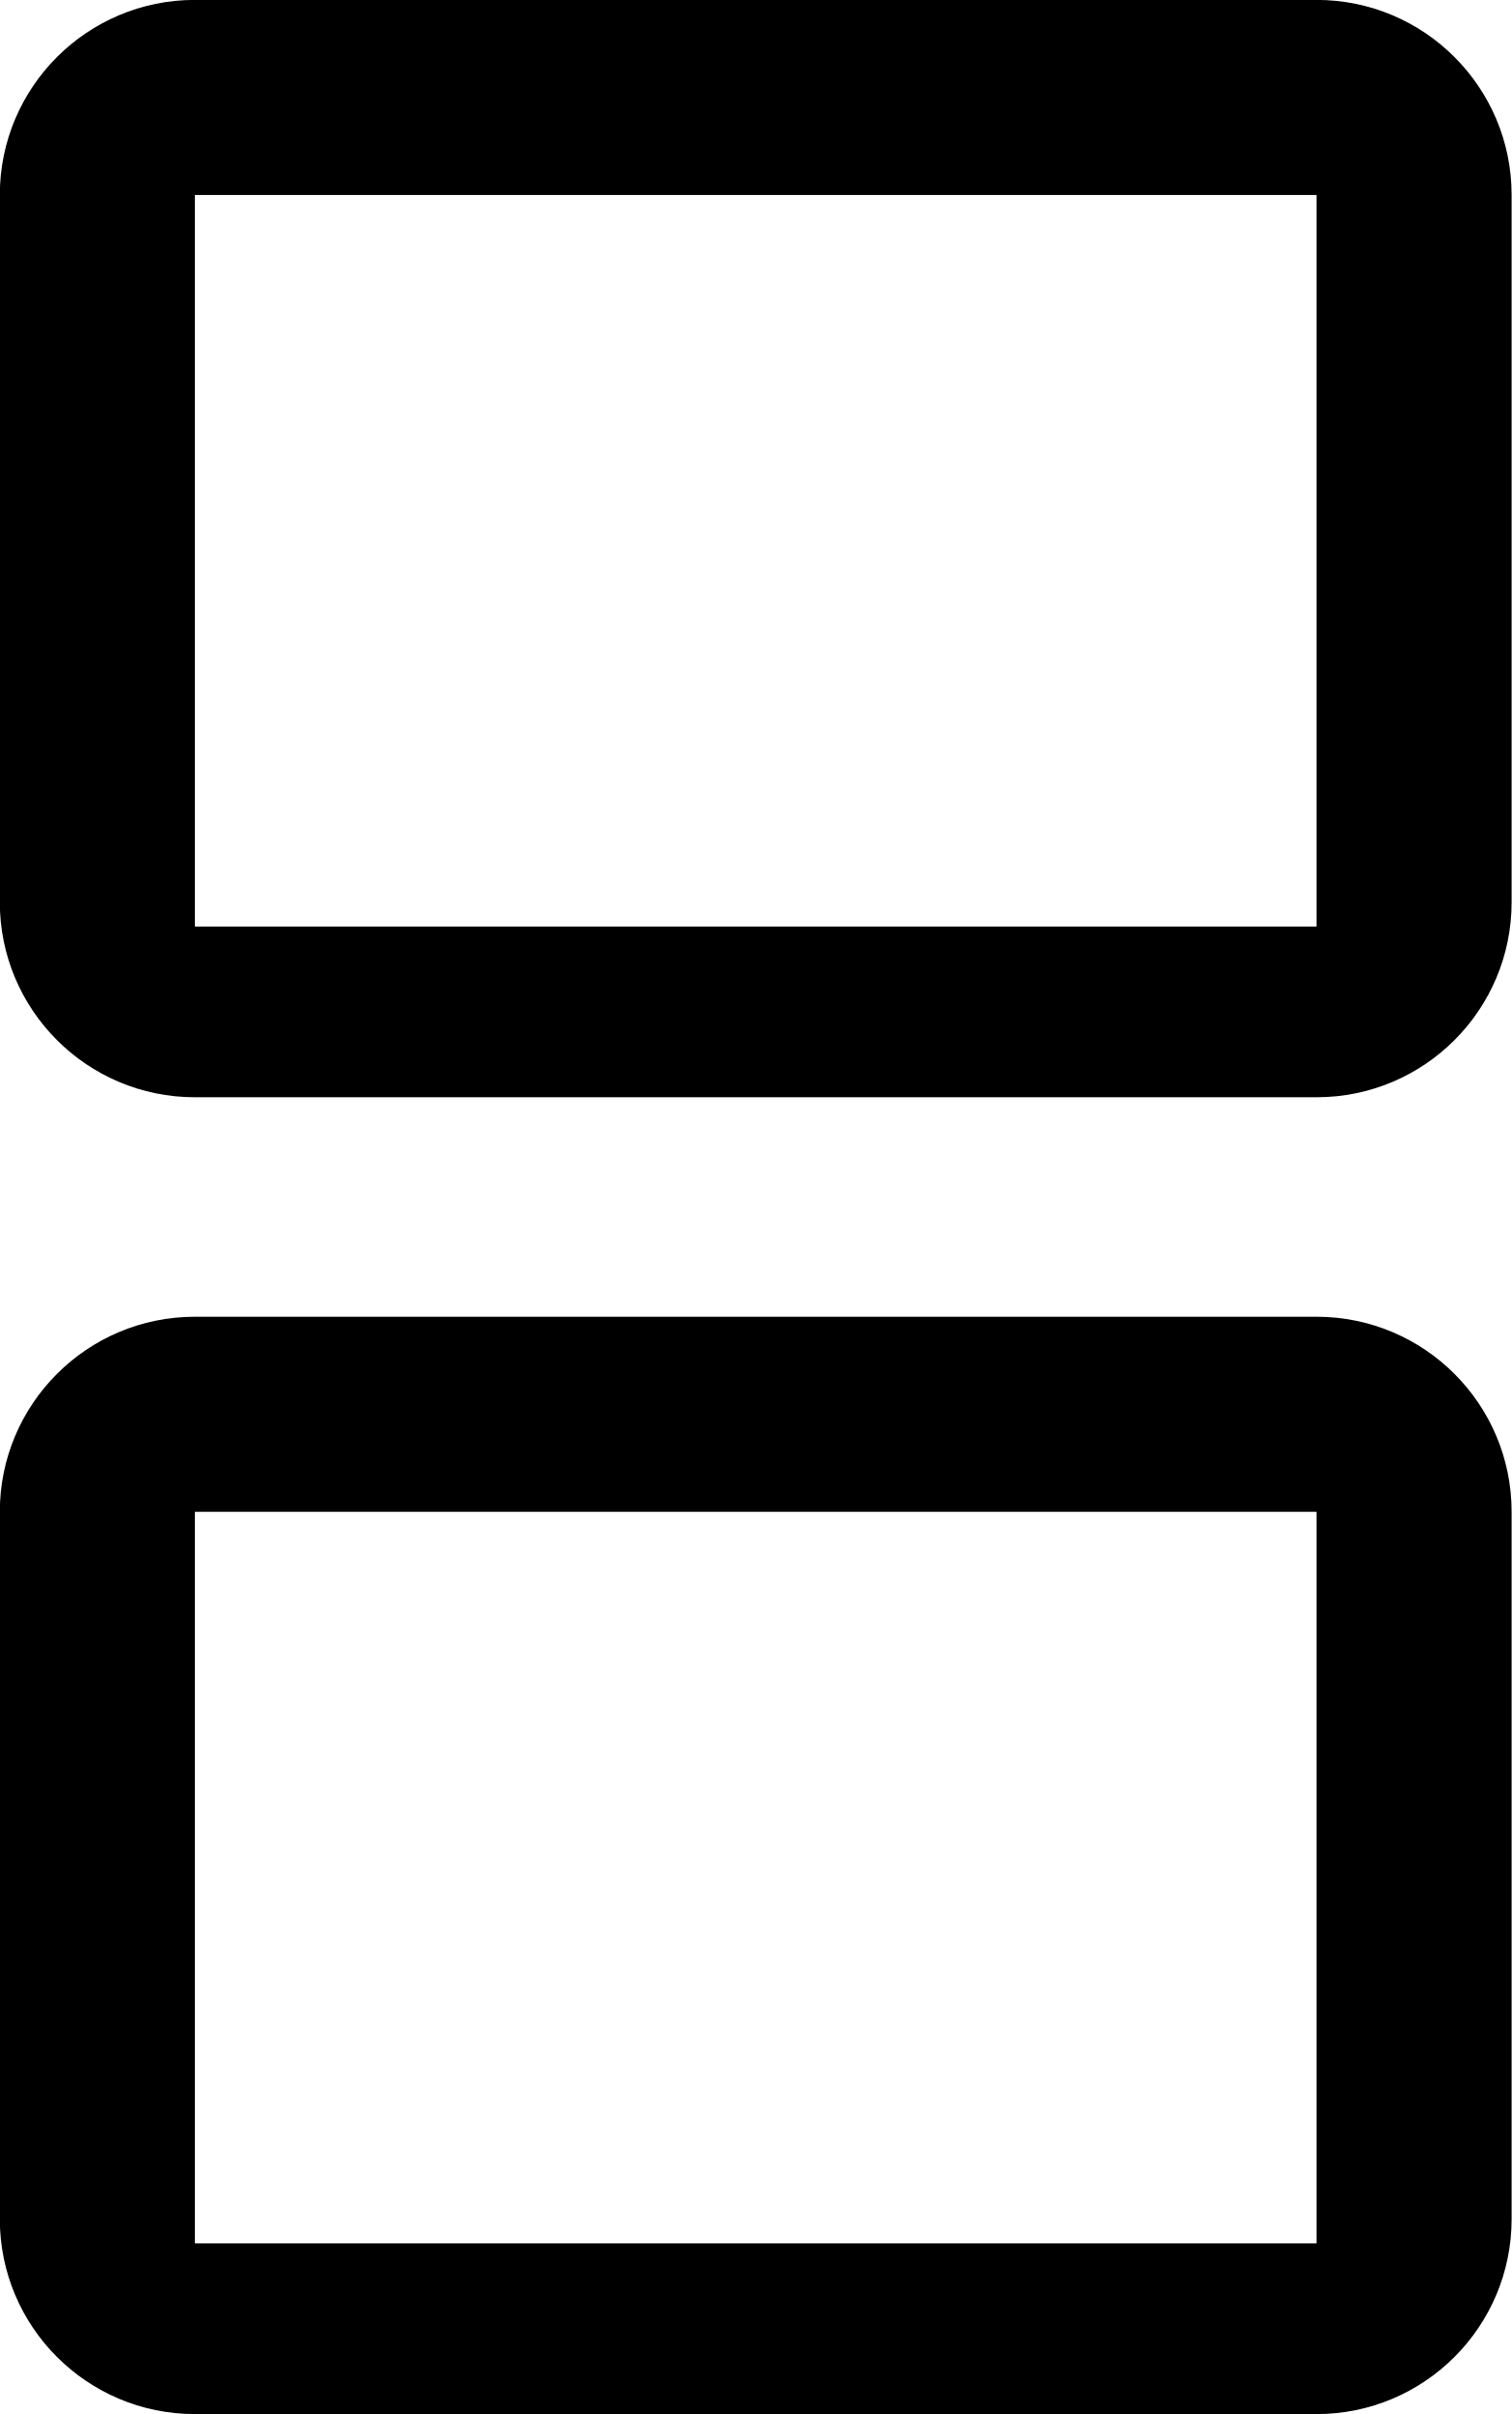
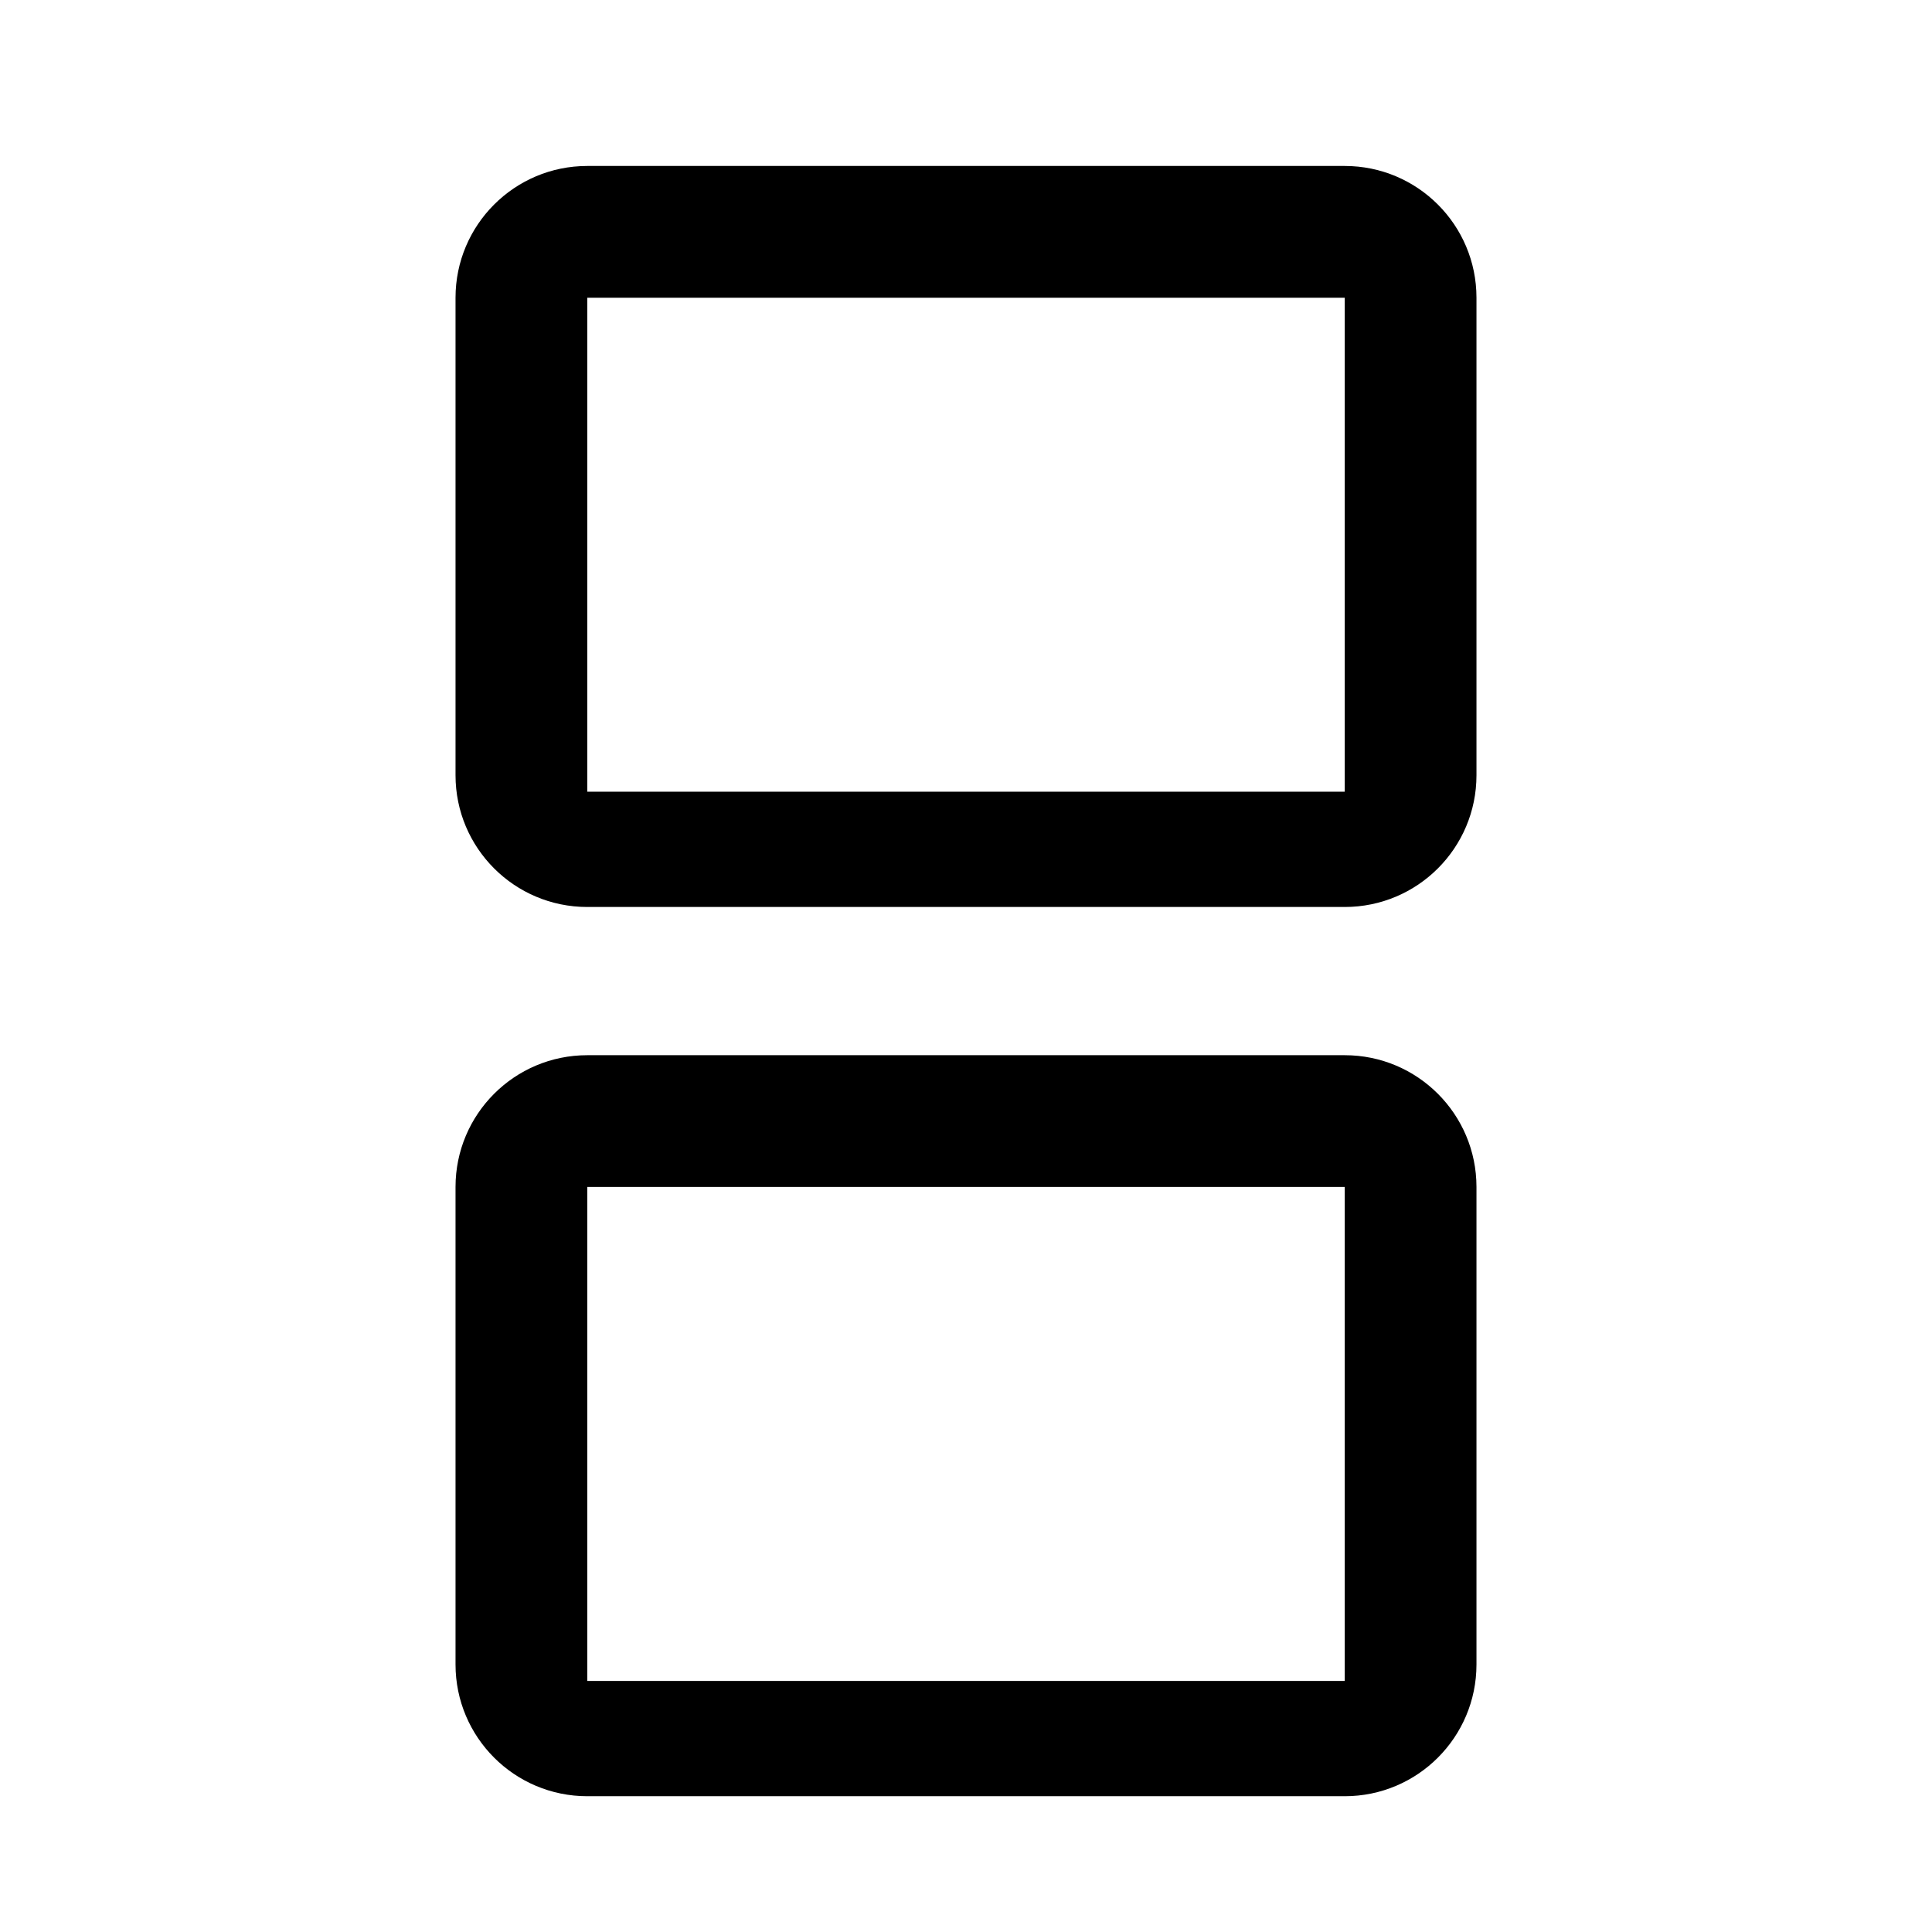
- <svg xmlns="http://www.w3.org/2000/svg" preserveAspectRatio="xMidYMid" width="33.813" height="54" viewBox="0 0 33.813 54">
-   <path fill-rule="evenodd" d="M29.453,54.002 L4.360,54.002 C1.950,54.002 -0.004,52.048 -0.004,49.638 L-0.004,33.819 C-0.004,31.409 1.950,29.455 4.360,29.455 L29.453,29.455 C31.863,29.455 33.817,31.409 33.817,33.819 L33.817,49.638 C33.817,52.048 31.863,54.002 29.453,54.002 ZM29.453,24.545 L4.360,24.545 C1.950,24.545 -0.004,22.591 -0.004,20.181 L-0.004,4.362 C-0.004,1.952 1.950,-0.002 4.360,-0.002 L29.453,-0.002 C31.863,-0.002 33.817,1.952 33.817,4.362 L33.817,20.181 C33.817,22.591 31.863,24.545 29.453,24.545 ZM4.360,50.184 L4.360,33.819 L29.453,33.819 L29.453,50.184 L4.360,50.184 ZM4.360,4.362 L29.453,4.362 L29.453,20.727 L4.360,20.727 L4.360,4.362 Z" />
+ <svg xmlns="http://www.w3.org/2000/svg" preserveAspectRatio="xMidYMid" width="64" height="64" viewBox="0 0 64 64">
+   <path fill-rule="evenodd" d="M44.546,59.502 L19.454,59.502 C17.043,59.502 15.090,57.548 15.090,55.138 L15.090,39.319 C15.090,36.909 17.043,34.955 19.454,34.955 L44.546,34.955 C46.957,34.955 48.910,36.909 48.910,39.319 L48.910,55.138 C48.910,57.548 46.957,59.502 44.546,59.502 ZM44.546,30.045 L19.454,30.045 C17.043,30.045 15.090,28.091 15.090,25.681 L15.090,9.862 C15.090,7.452 17.043,5.498 19.454,5.498 L44.546,5.498 C46.957,5.498 48.910,7.452 48.910,9.862 L48.910,25.681 C48.910,28.091 46.957,30.045 44.546,30.045 ZM19.454,55.684 L19.454,39.319 L44.546,39.319 L44.546,55.684 L19.454,55.684 ZM19.454,9.862 L44.546,9.862 L44.546,26.227 L19.454,26.227 L19.454,9.862 Z" class="cls-1" />
</svg>
